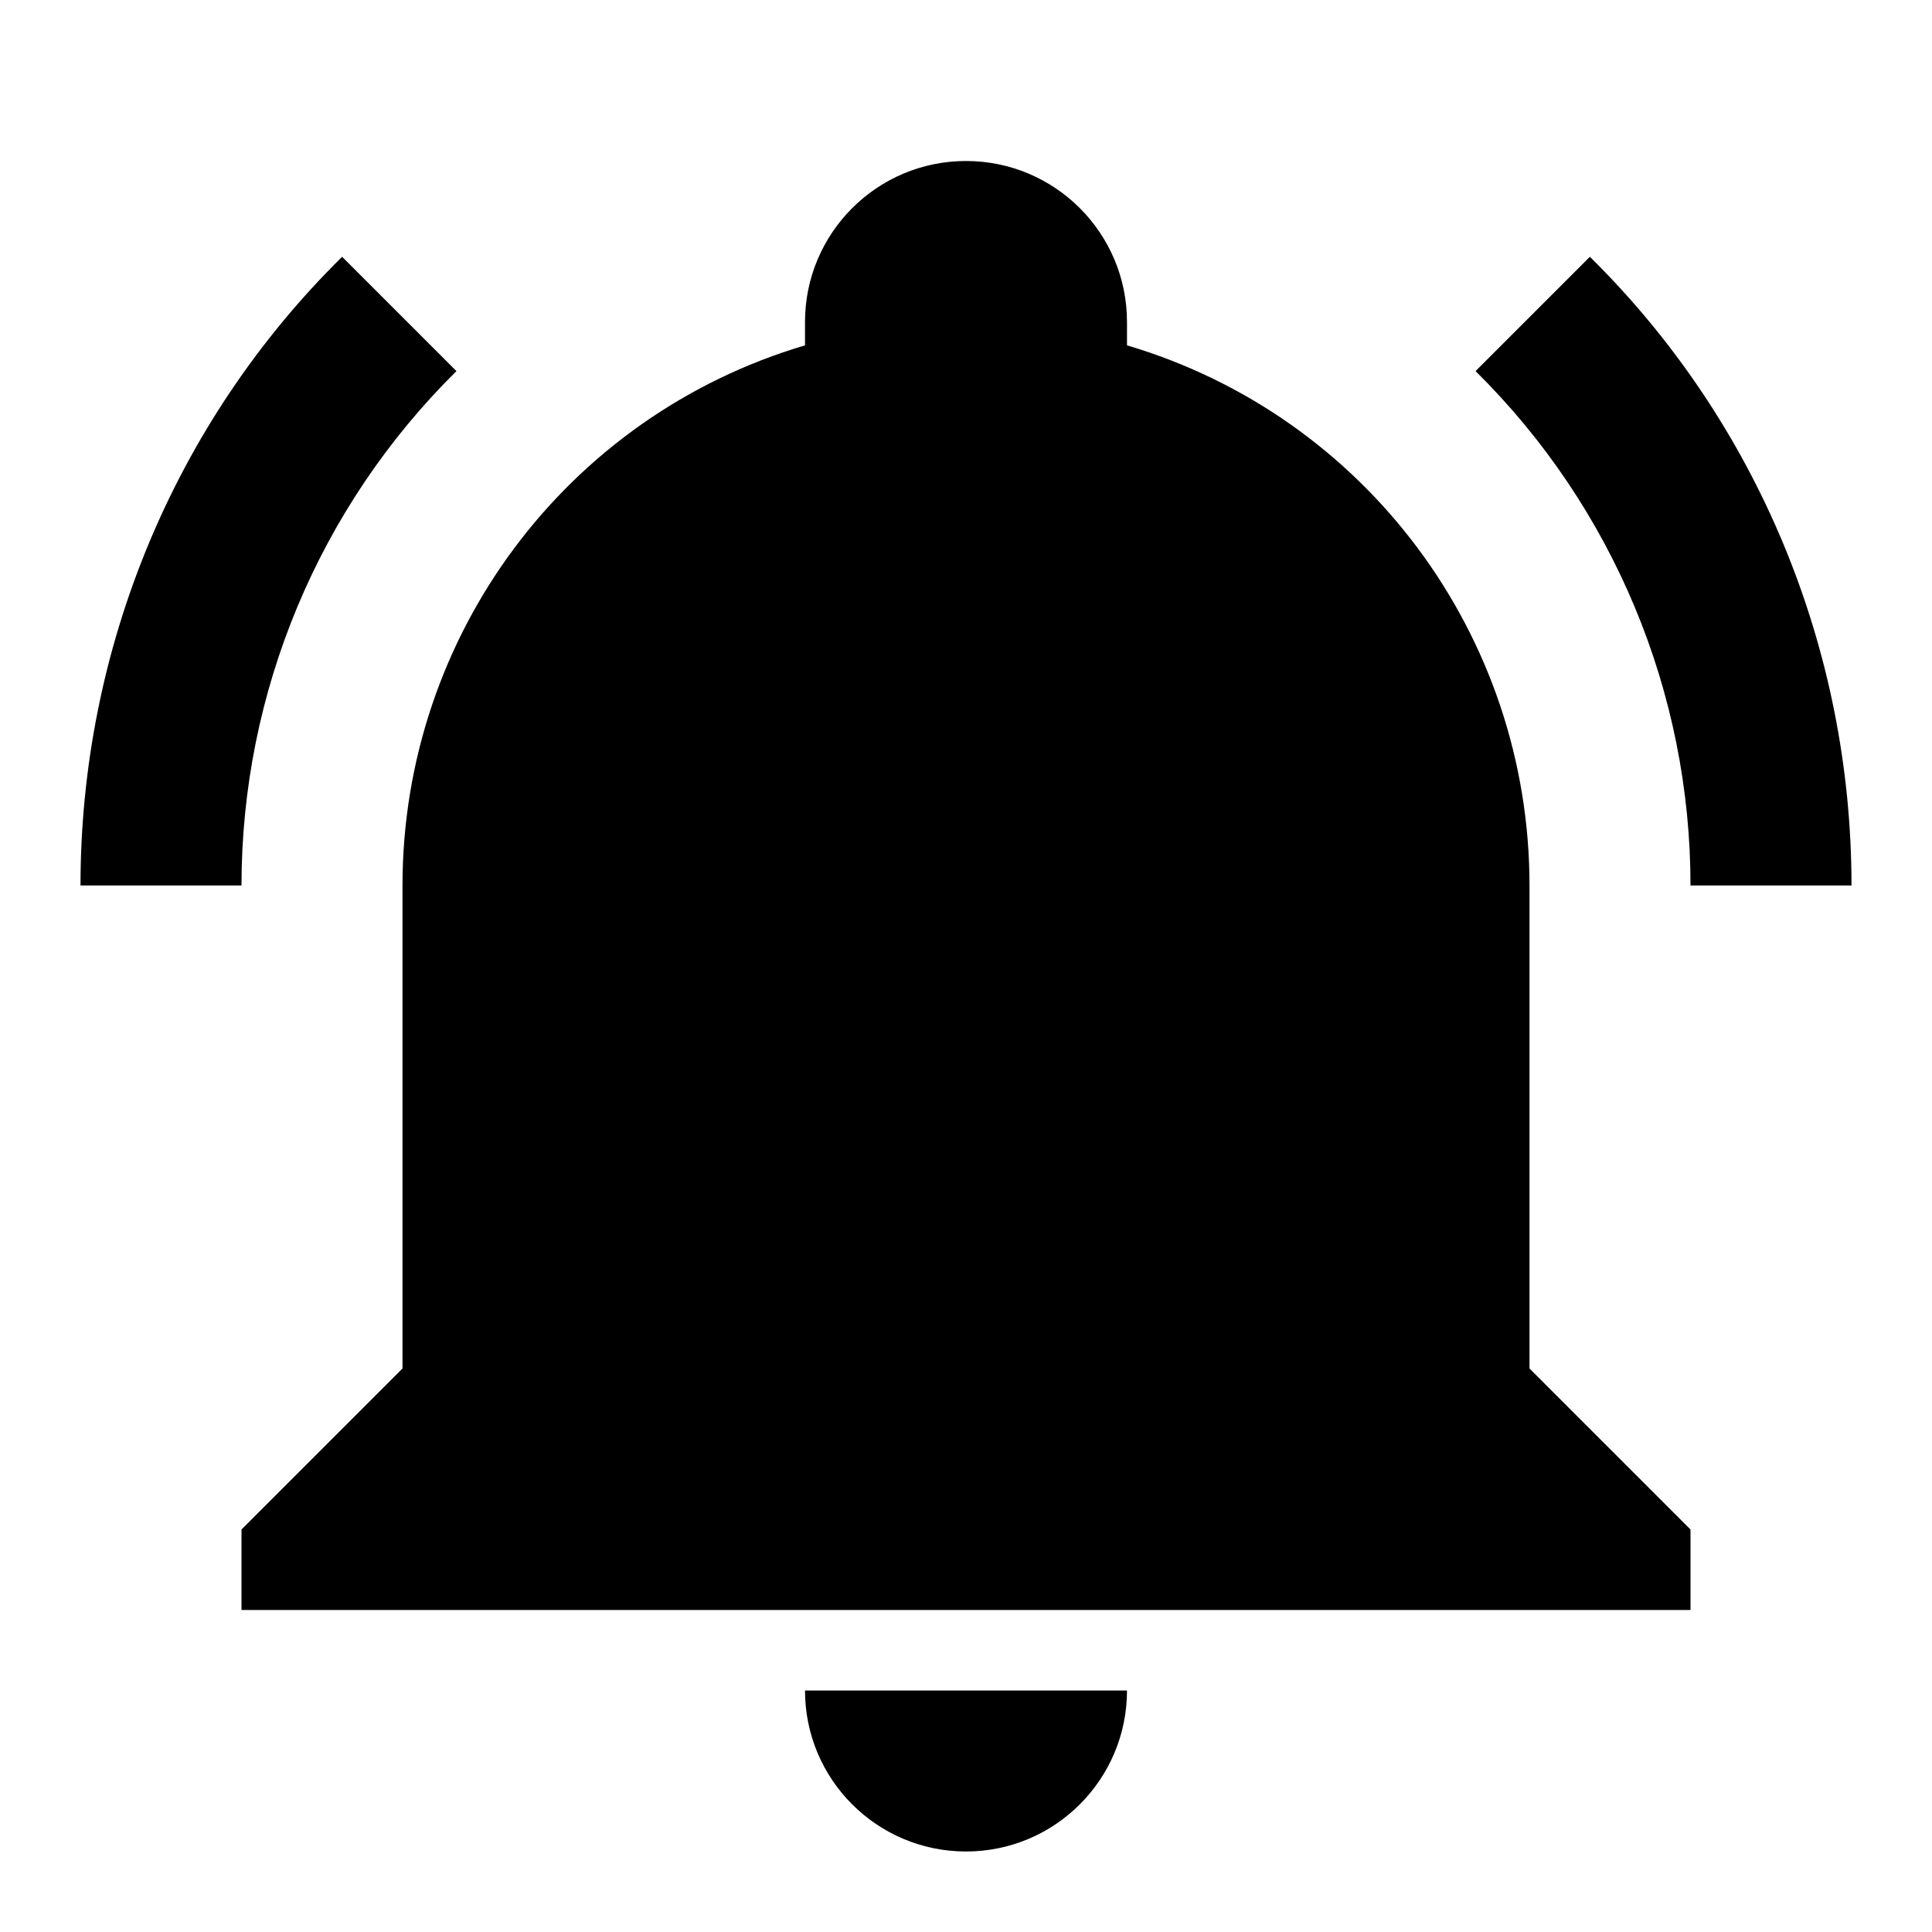
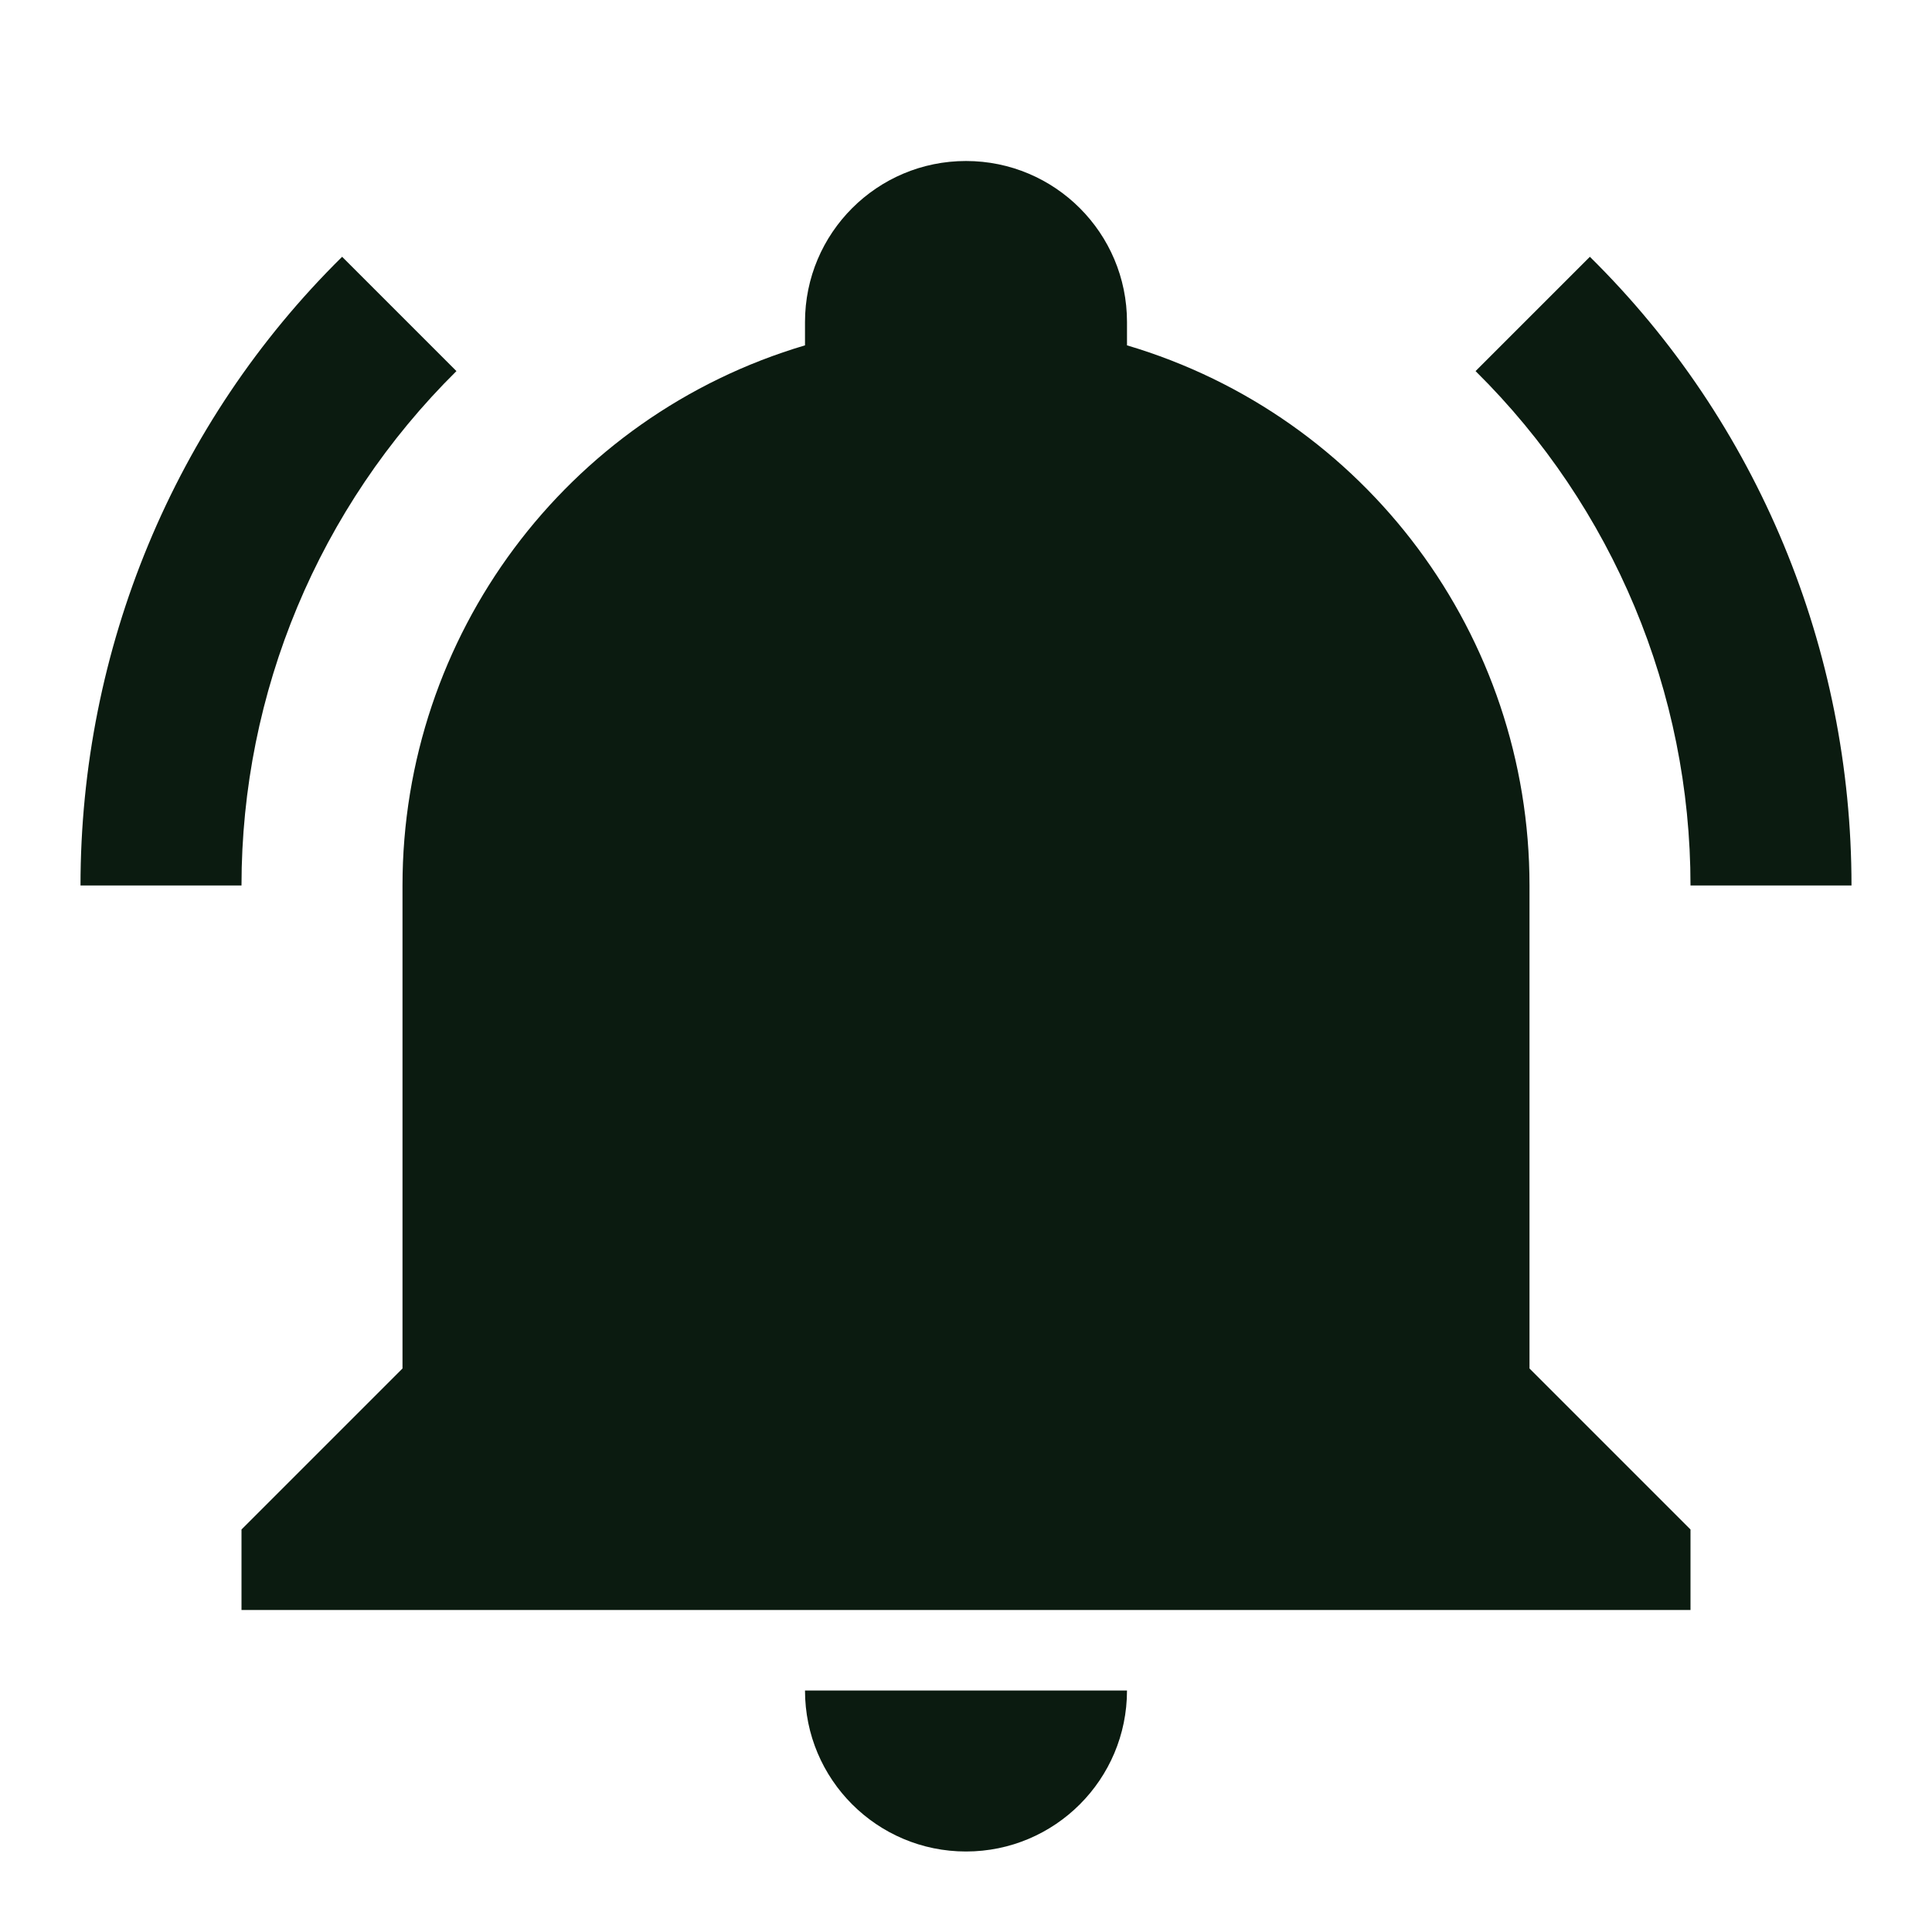
<svg xmlns="http://www.w3.org/2000/svg" viewBox="0 0 24 24">
-   <path d="M21,19V20H3V19L5,17V11C5,7.9 7.03,5.17 10,4.29C10,4.19 10,4.1 10,4A2,2 0 0,1 12,2A2,2 0 0,1 14,4C14,4.1 14,4.19 14,4.29C16.97,5.17 19,7.9 19,11V17L21,19M14,21A2,2 0 0,1 12,23A2,2 0 0,1 10,21M19.75,3.19L18.33,4.61C20.04,6.3 21,8.6 21,11H23C23,8.07 21.84,5.25 19.75,3.19M1,11H3C3,8.6 3.96,6.3 5.67,4.61L4.25,3.19C2.16,5.25 1,8.07 1,11Z" />
+   <path d="M21,19V20H3V19L5,17V11C5,7.9 7.03,5.17 10,4.29C10,4.19 10,4.1 10,4A2,2 0 0,1 12,2A2,2 0 0,1 14,4C14,4.1 14,4.19 14,4.29C16.97,5.17 19,7.9 19,11V17L21,19M14,21A2,2 0 0,1 12,23A2,2 0 0,1 10,21M19.75,3.19L18.33,4.61C20.04,6.3 21,8.6 21,11H23C23,8.07 21.84,5.25 19.75,3.19M1,11H3C3,8.6 3.96,6.3 5.67,4.61L4.25,3.19C2.16,5.25 1,8.07 1,11Z" fill="#0B1B10ff" />
</svg>
